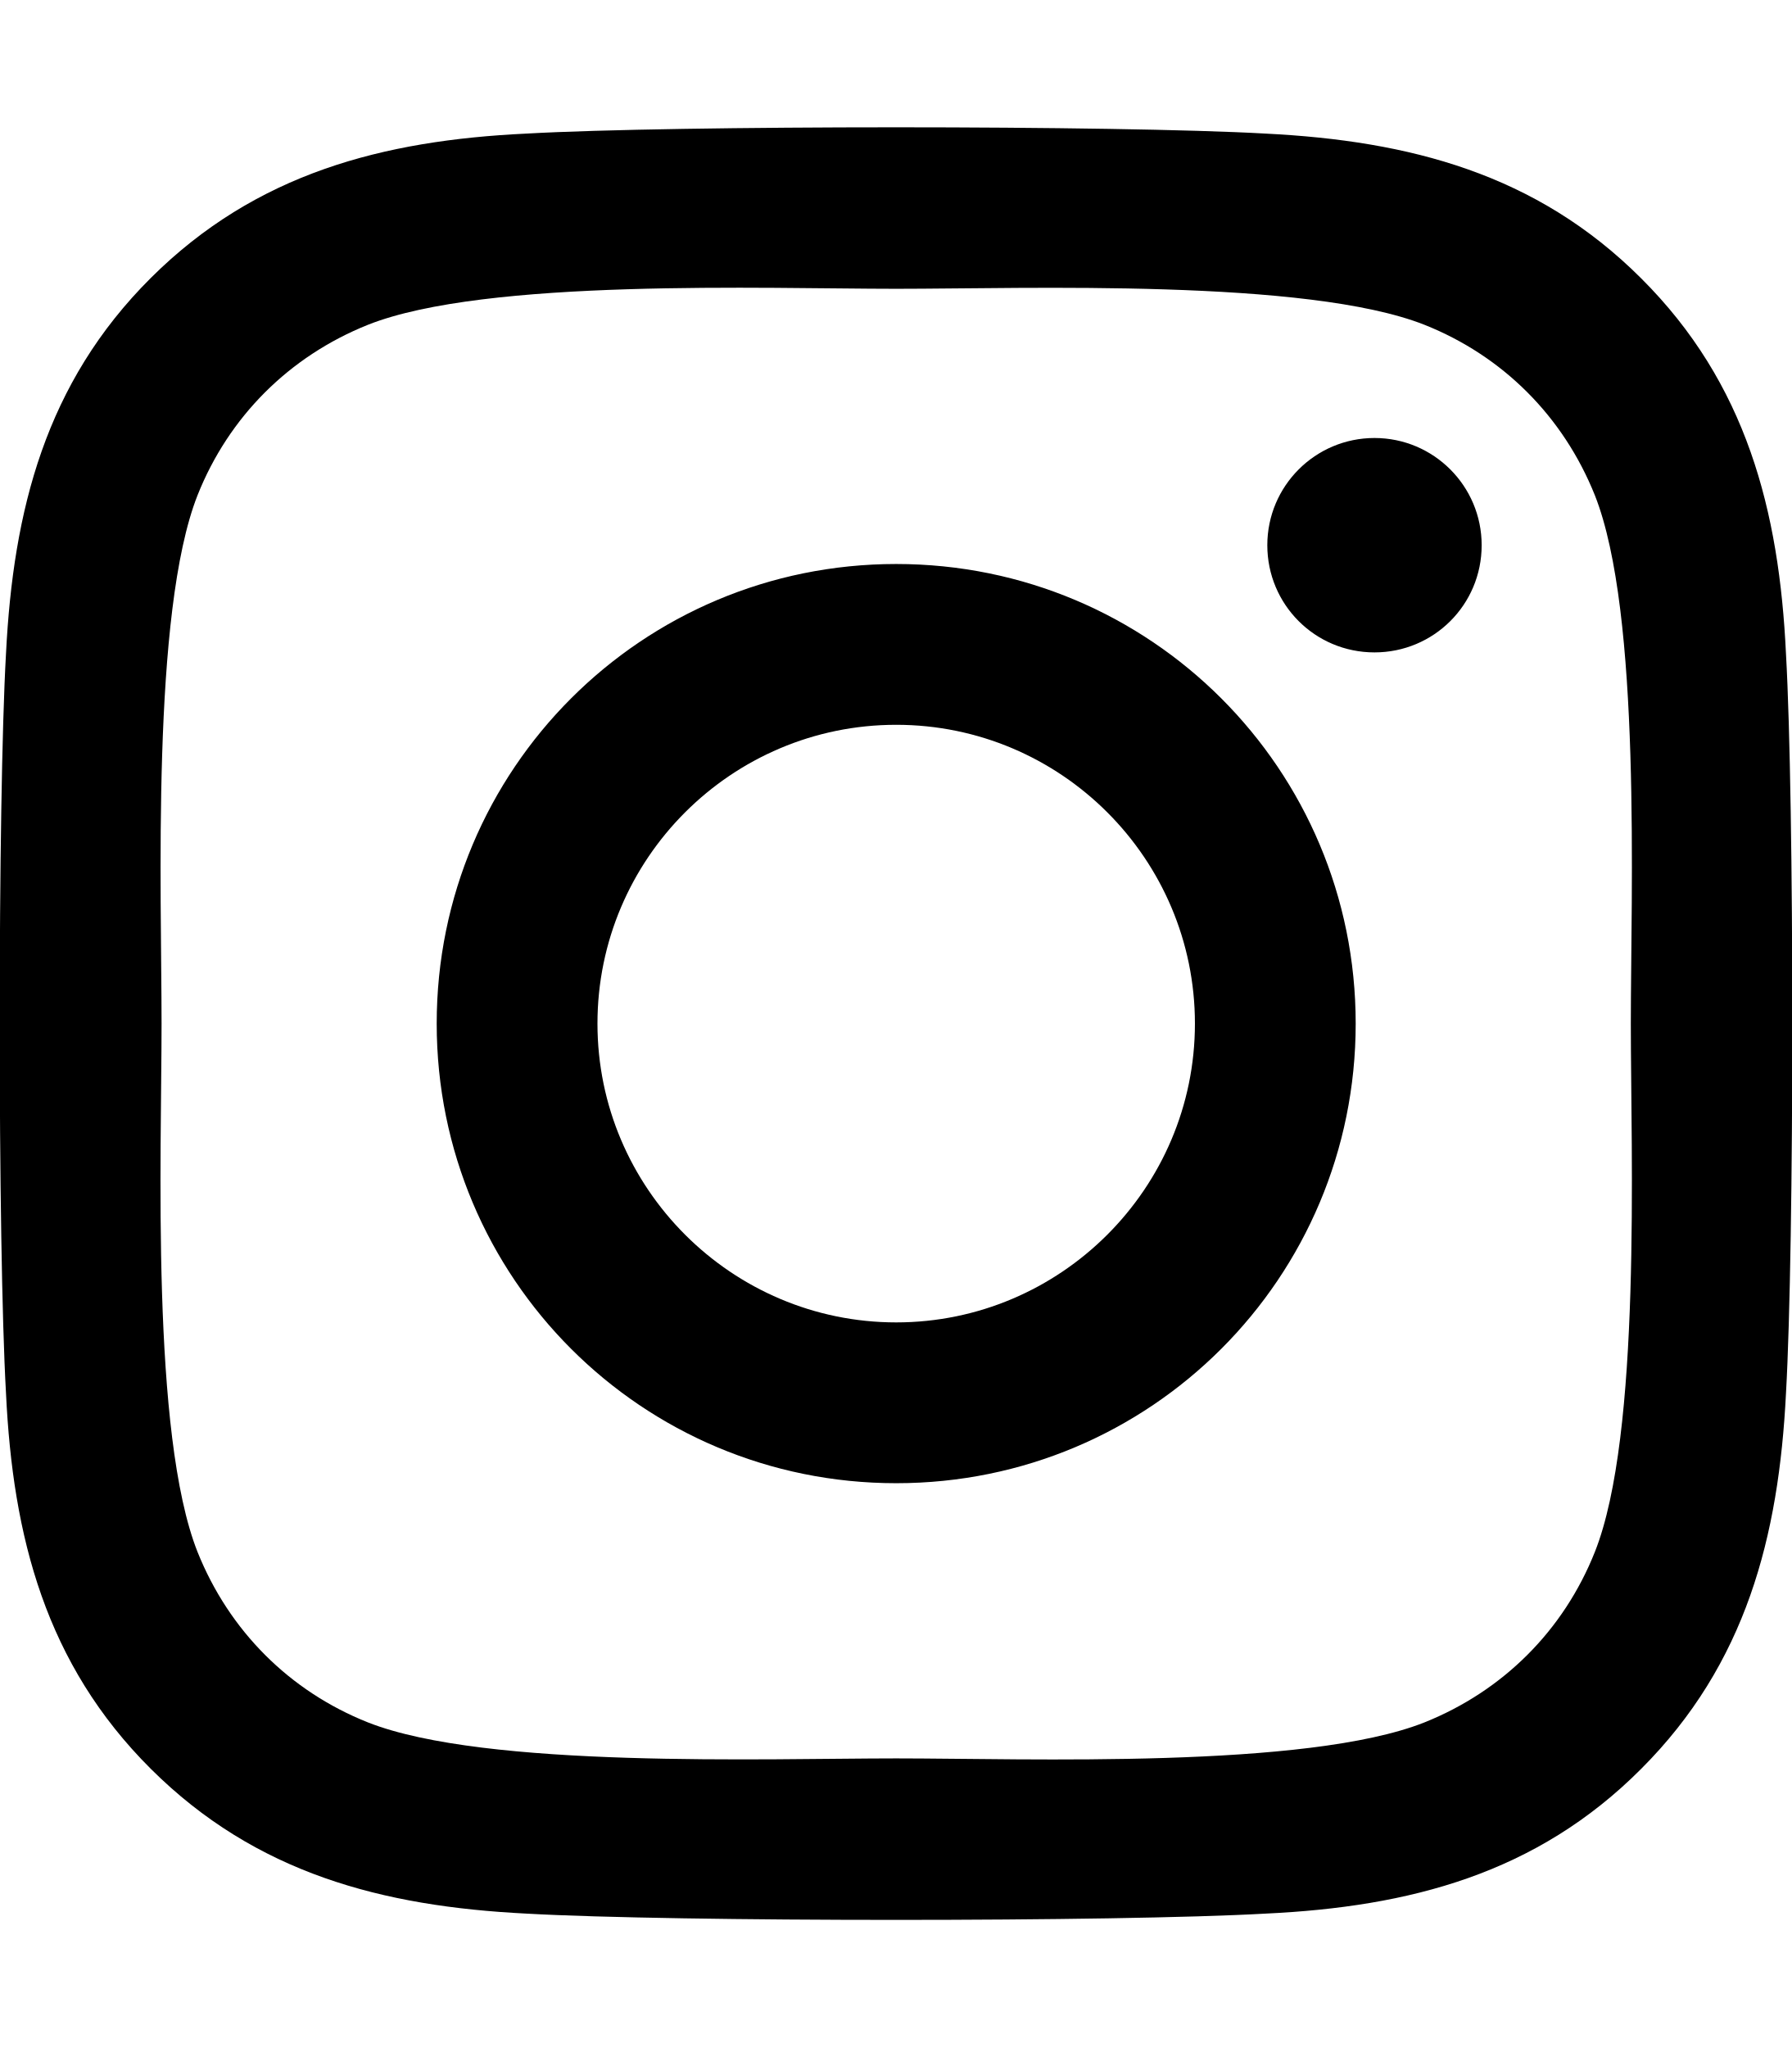
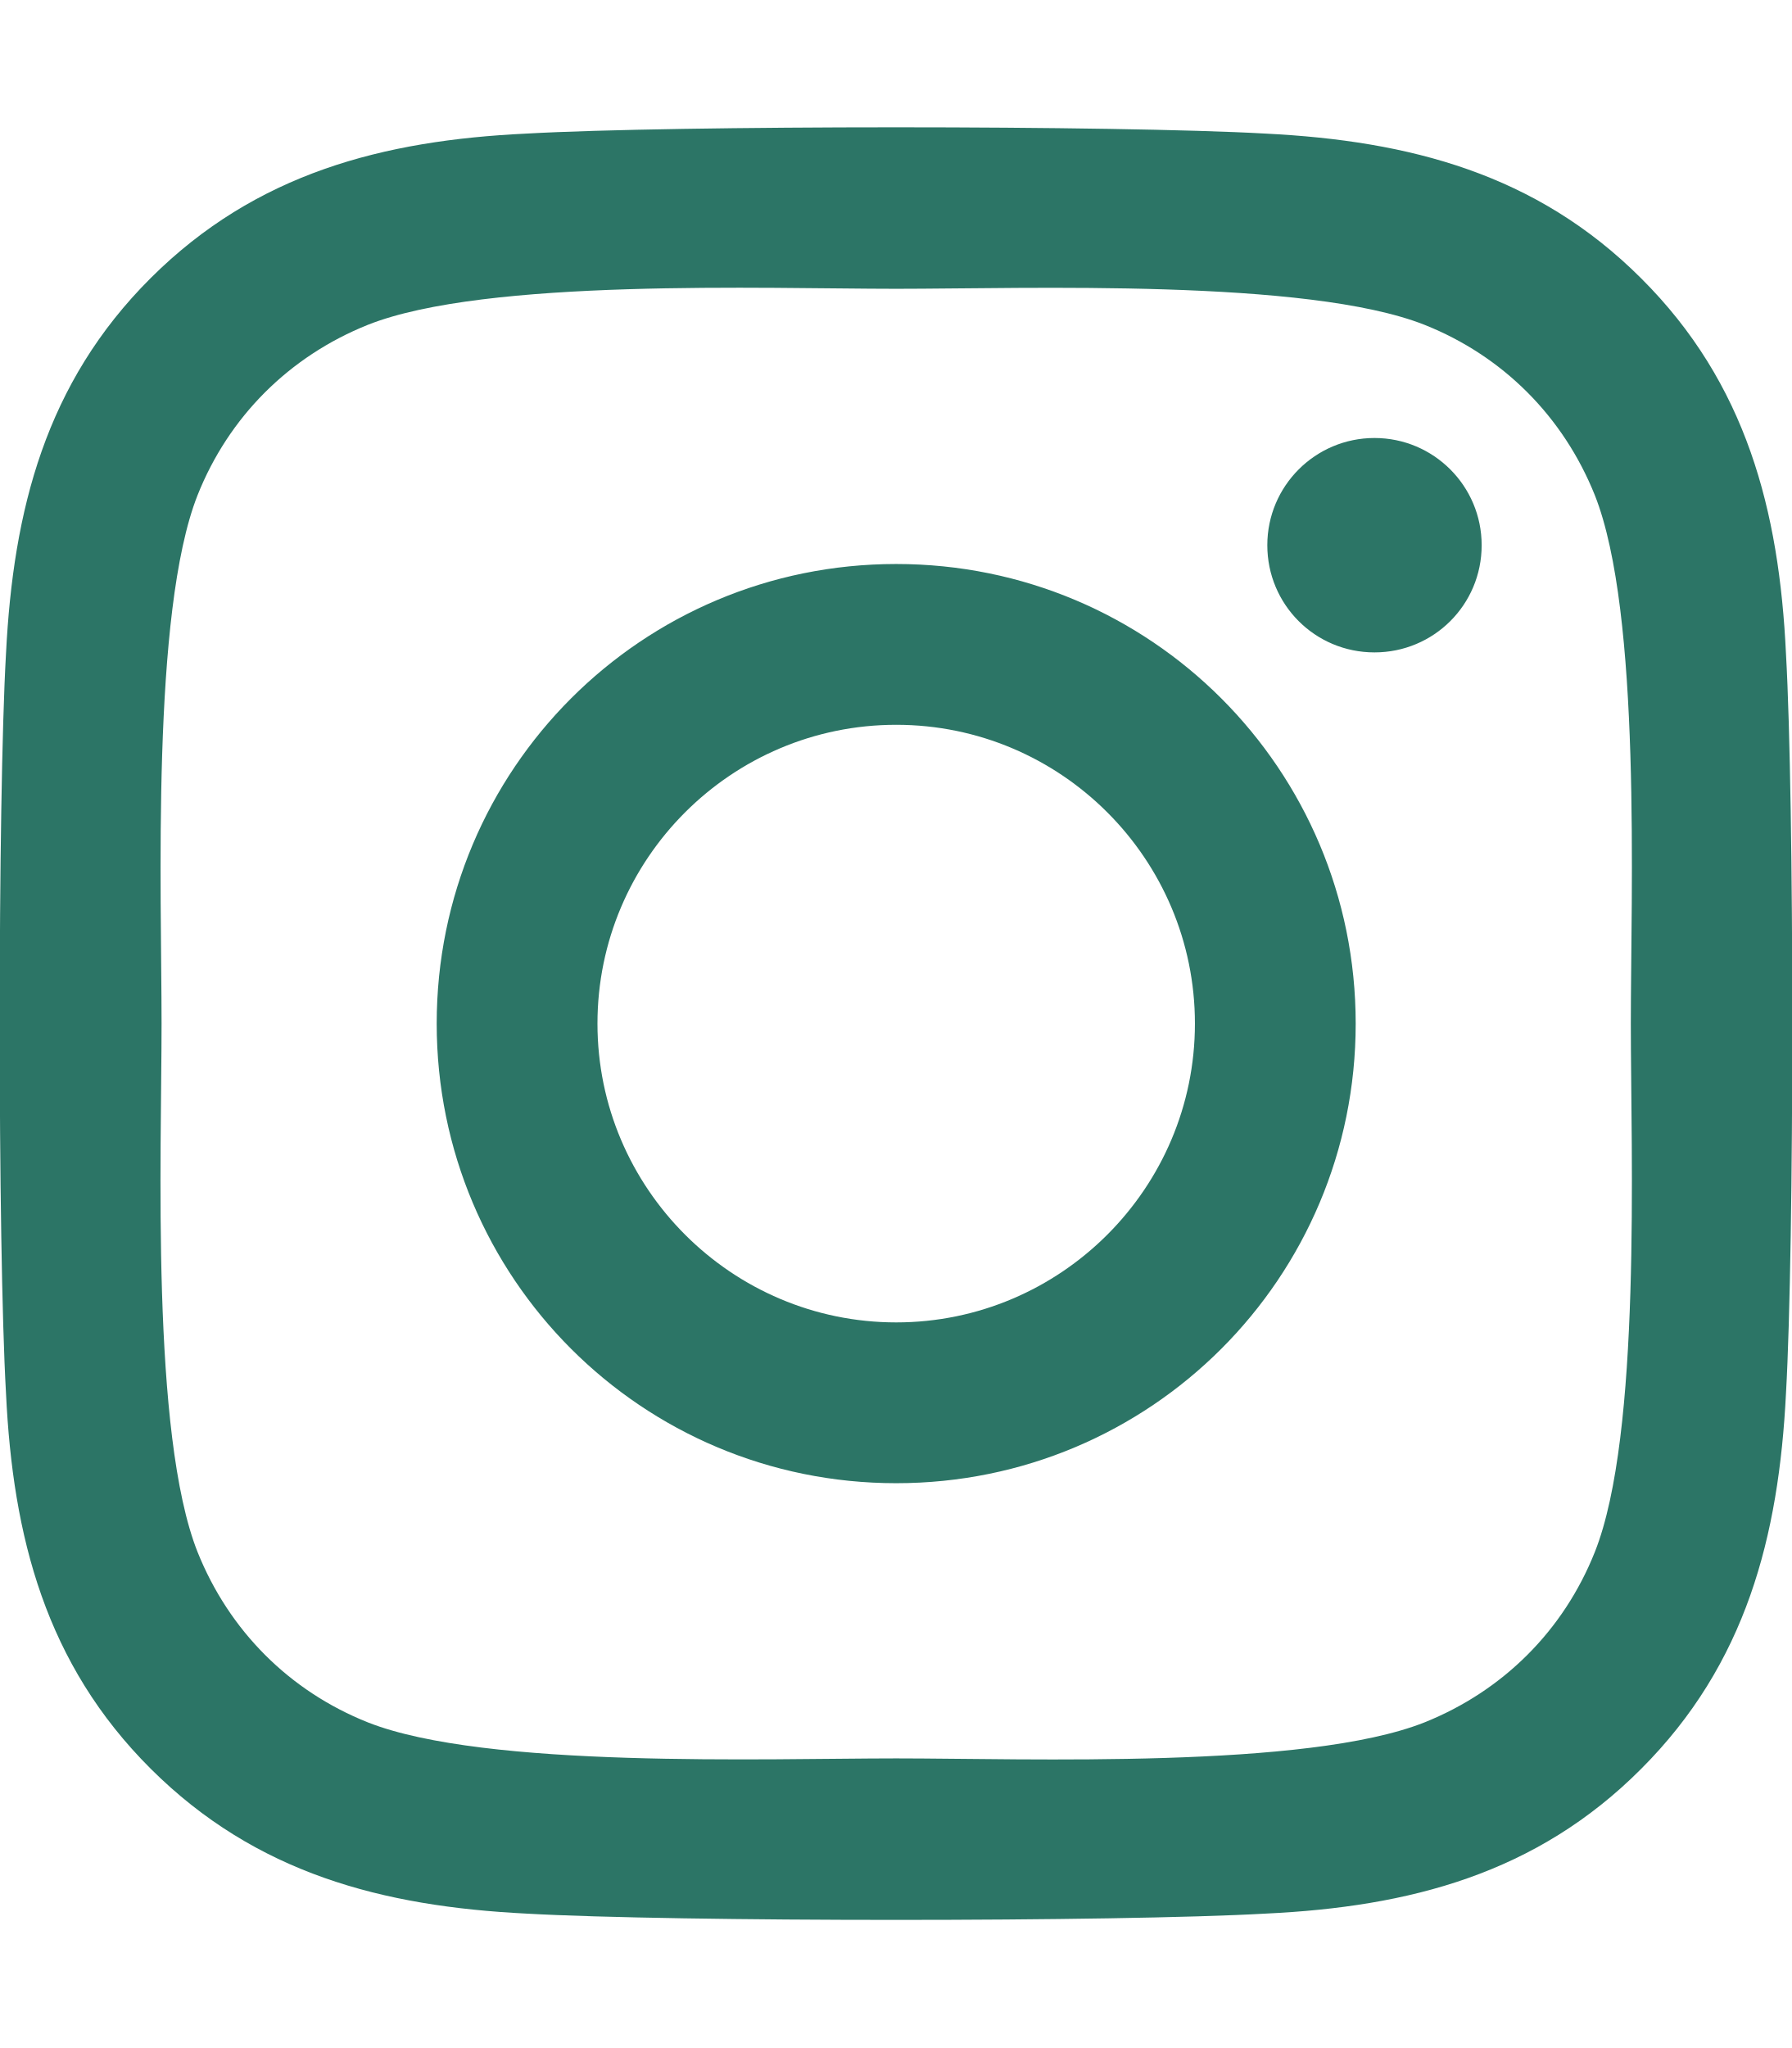
<svg xmlns="http://www.w3.org/2000/svg" viewBox="0 0 448 512">
-   <path d="M224.1 141c-63.6 0-114.9 51.3-114.9 114.9s51.3 114.9 114.9 114.9S339 319.5 339 255.9 287.7 141 224.1 141zm0 189.6c-41.1 0-74.7-33.5-74.7-74.7s33.5-74.7 74.7-74.7 74.7 33.5 74.7 74.7-33.6 74.7-74.7 74.7zm146.4-194.3c0 14.9-12 26.8-26.8 26.8-14.9 0-26.8-12-26.8-26.8s12-26.8 26.8-26.8 26.8 12 26.8 26.8zm76.1 27.2c-1.7-35.9-9.9-67.7-36.2-93.9-26.2-26.2-58-34.4-93.9-36.2-37-2.1-147.9-2.1-184.9 0-35.8 1.7-67.6 9.9-93.9 36.1s-34.4 58-36.2 93.9c-2.1 37-2.1 147.9 0 184.9 1.7 35.9 9.9 67.7 36.2 93.9s58 34.4 93.9 36.2c37 2.1 147.9 2.1 184.9 0 35.9-1.7 67.7-9.9 93.9-36.2 26.2-26.2 34.4-58 36.2-93.9 2.1-37 2.1-147.8 0-184.8zM398.8 388c-7.8 19.6-22.9 34.7-42.6 42.6-29.5 11.7-99.5 9-132.1 9s-102.7 2.6-132.1-9c-19.6-7.8-34.7-22.9-42.6-42.6-11.7-29.5-9-99.5-9-132.1s-2.6-102.7 9-132.1c7.8-19.6 22.9-34.7 42.6-42.6 29.5-11.7 99.5-9 132.1-9s102.7-2.6 132.1 9c19.6 7.8 34.7 22.9 42.6 42.6 11.7 29.5 9 99.5 9 132.1s2.7 102.7-9 132.1z" />
+   <path d="M224.1 141c-63.6 0-114.9 51.3-114.9 114.9s51.3 114.9 114.9 114.9S339 319.5 339 255.9 287.7 141 224.1 141zm0 189.6c-41.1 0-74.7-33.5-74.7-74.7s33.5-74.7 74.7-74.7 74.7 33.5 74.7 74.7-33.6 74.7-74.7 74.7zm146.4-194.3c0 14.9-12 26.8-26.8 26.8-14.9 0-26.8-12-26.8-26.8s12-26.8 26.8-26.8 26.8 12 26.8 26.8zm76.1 27.2c-1.7-35.9-9.9-67.7-36.2-93.9-26.2-26.2-58-34.4-93.9-36.2-37-2.1-147.9-2.1-184.9 0-35.8 1.7-67.6 9.9-93.9 36.1s-34.4 58-36.2 93.9c-2.1 37-2.1 147.9 0 184.9 1.7 35.9 9.9 67.7 36.2 93.9s58 34.4 93.9 36.2c37 2.1 147.9 2.1 184.9 0 35.9-1.7 67.7-9.9 93.9-36.2 26.2-26.2 34.4-58 36.2-93.9 2.1-37 2.1-147.8 0-184.8zM398.8 388c-7.8 19.6-22.9 34.7-42.6 42.6-29.5 11.7-99.5 9-132.1 9s-102.7 2.6-132.1-9c-19.6-7.8-34.7-22.9-42.6-42.6-11.7-29.5-9-99.5-9-132.1s-2.6-102.7 9-132.1c7.8-19.6 22.9-34.7 42.6-42.6 29.5-11.7 99.5-9 132.1-9s102.7-2.6 132.1 9c19.6 7.8 34.7 22.9 42.6 42.6 11.7 29.5 9 99.5 9 132.1s2.7 102.7-9 132.1z" fill="#2C7566" />
</svg>
